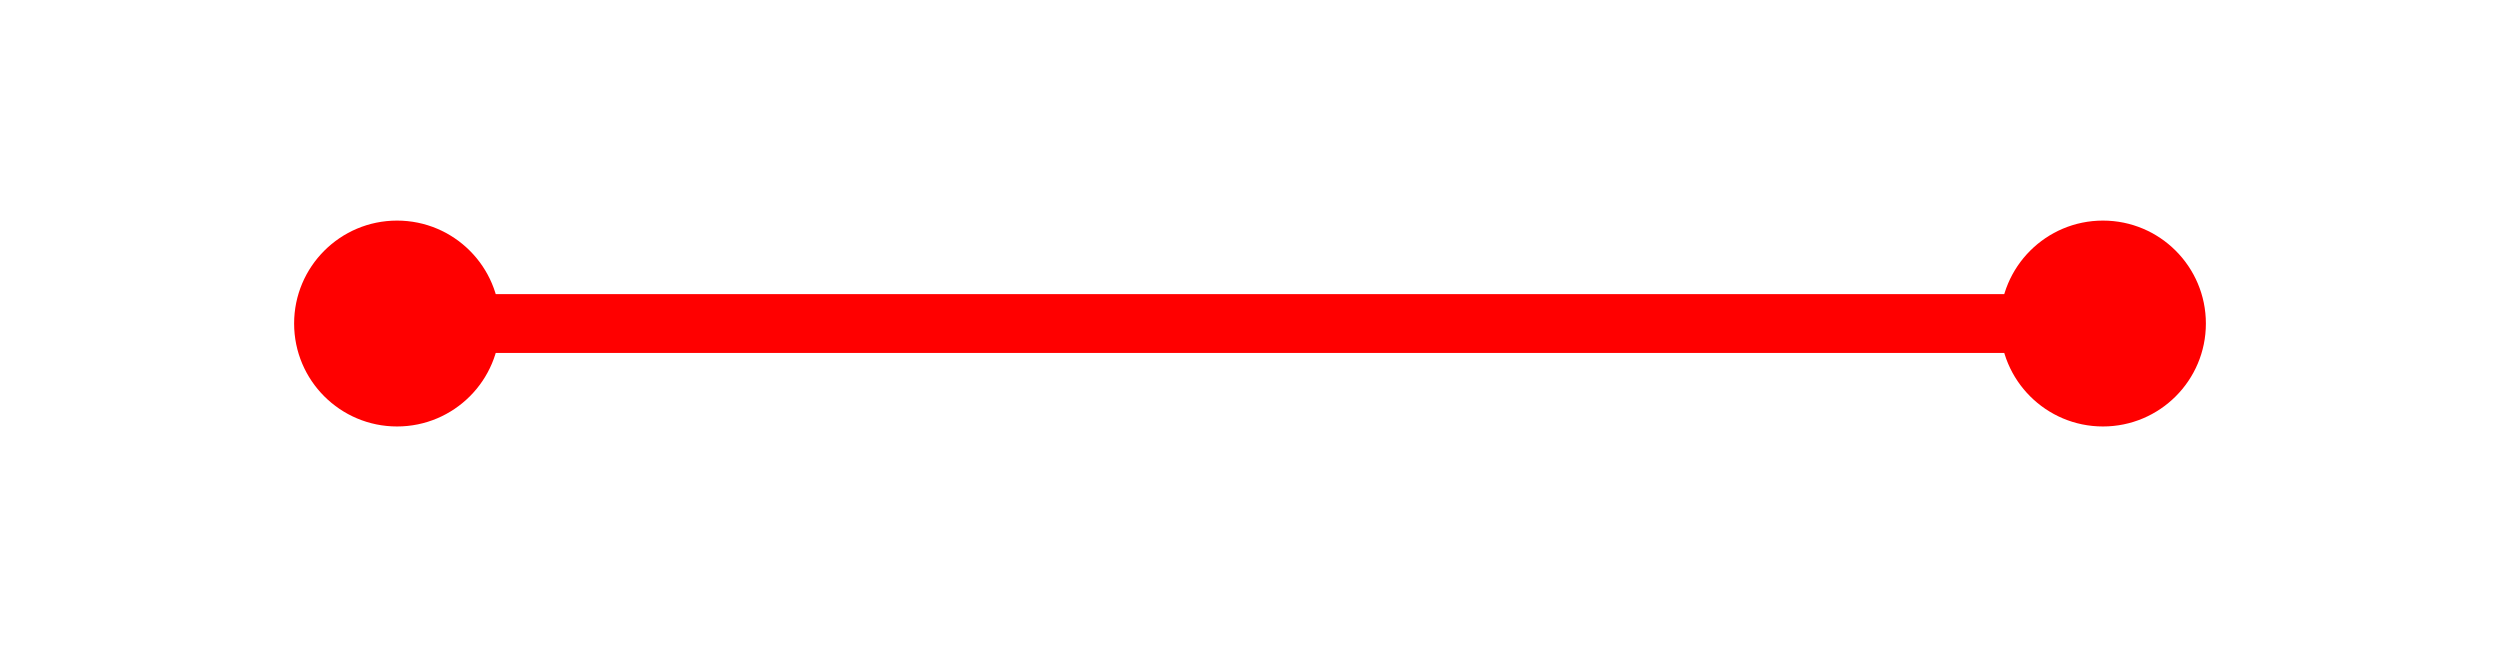
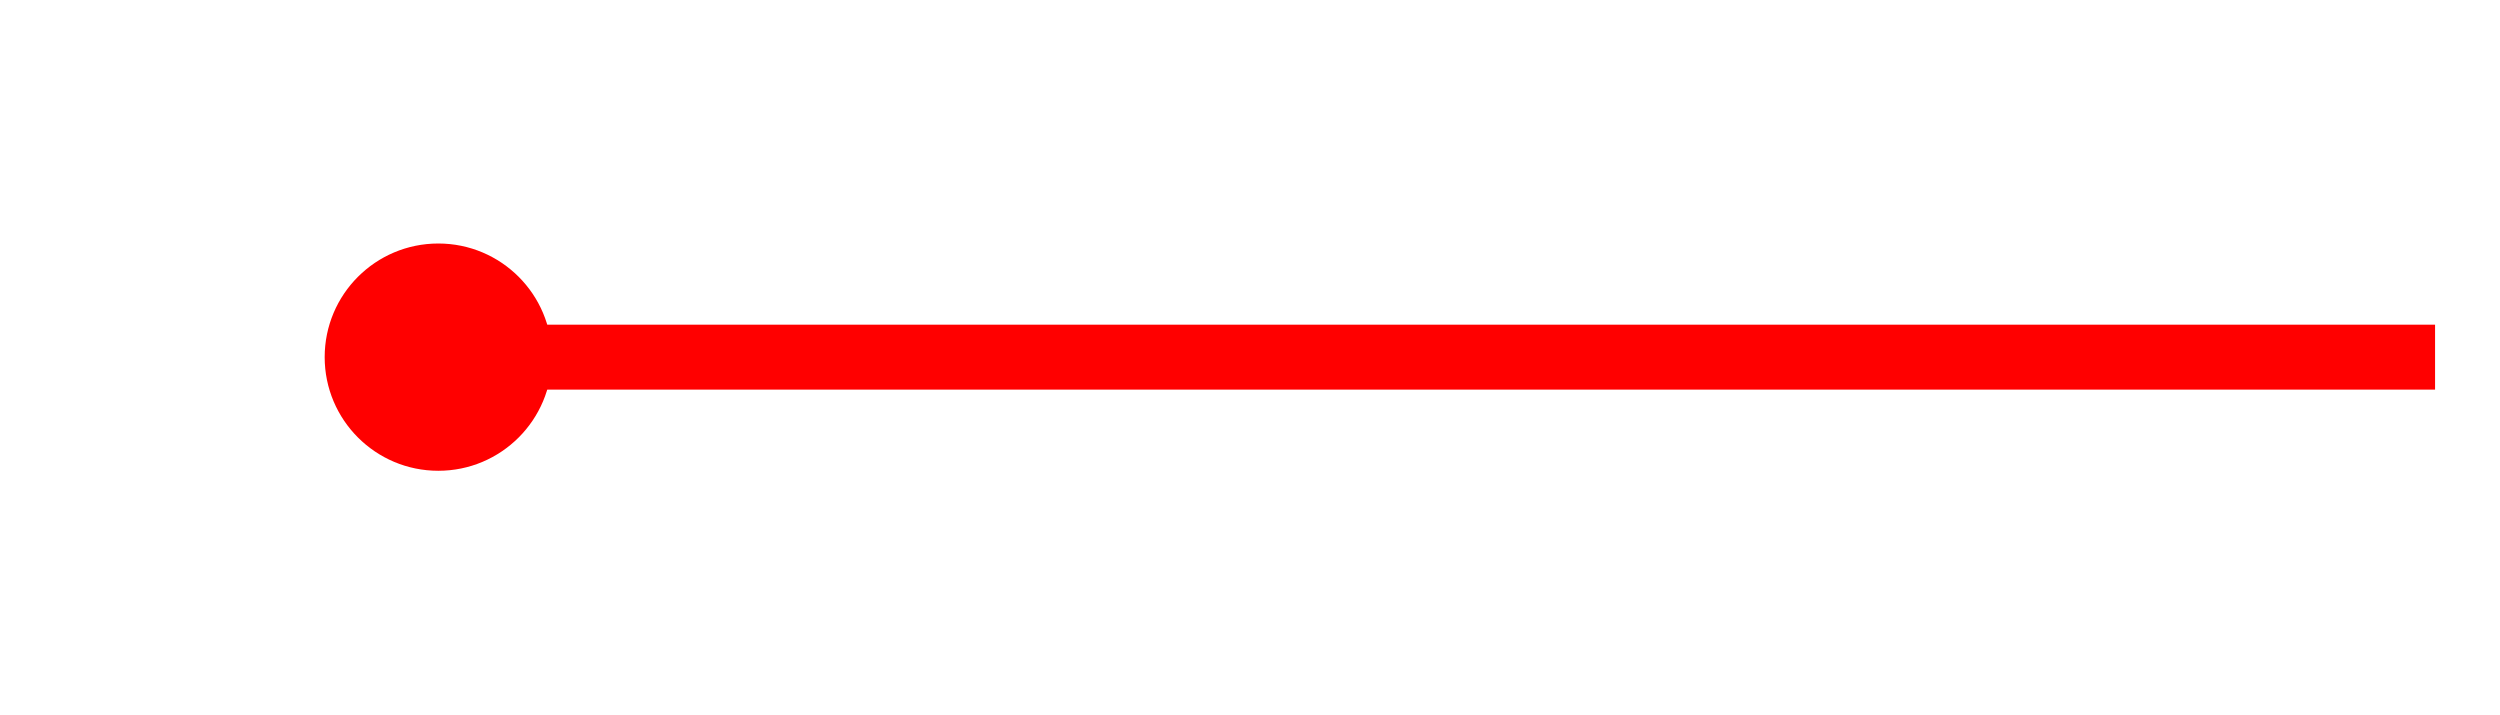
- <svg xmlns="http://www.w3.org/2000/svg" version="1.1" width="85px" height="22px">
-   <g transform="matrix(1 0 0 1 -908 -213 )">
-     <path d="M 921.5 220.5  A 3.5 3.5 0 0 0 918 224 A 3.5 3.5 0 0 0 921.5 227.5 A 3.5 3.5 0 0 0 925 224 A 3.5 3.5 0 0 0 921.5 220.5 Z M 979.5 220.5  A 3.5 3.5 0 0 0 976 224 A 3.5 3.5 0 0 0 979.5 227.5 A 3.5 3.5 0 0 0 983 224 A 3.5 3.5 0 0 0 979.5 220.5 Z " fill-rule="nonzero" fill="#ff0000" stroke="none" />
-     <path d="M 920 224  L 981 224  " stroke-width="2" stroke="#ff0000" fill="none" />
+ <svg xmlns="http://www.w3.org/2000/svg" version="1.1" width="77px" height="22px">
+   <g transform="matrix(1 0 0 1 -699 -281 )">
+     <path d="M 712.5 288.5  A 3.5 3.5 0 0 0 709 292 A 3.5 3.5 0 0 0 712.5 295.5 A 3.5 3.5 0 0 0 716 292 A 3.5 3.5 0 0 0 712.5 288.5 Z " fill-rule="nonzero" fill="#ff0000" stroke="none" />
+     <path d="M 711 292  L 774 292  " stroke-width="2" stroke="#ff0000" fill="none" />
  </g>
</svg>
